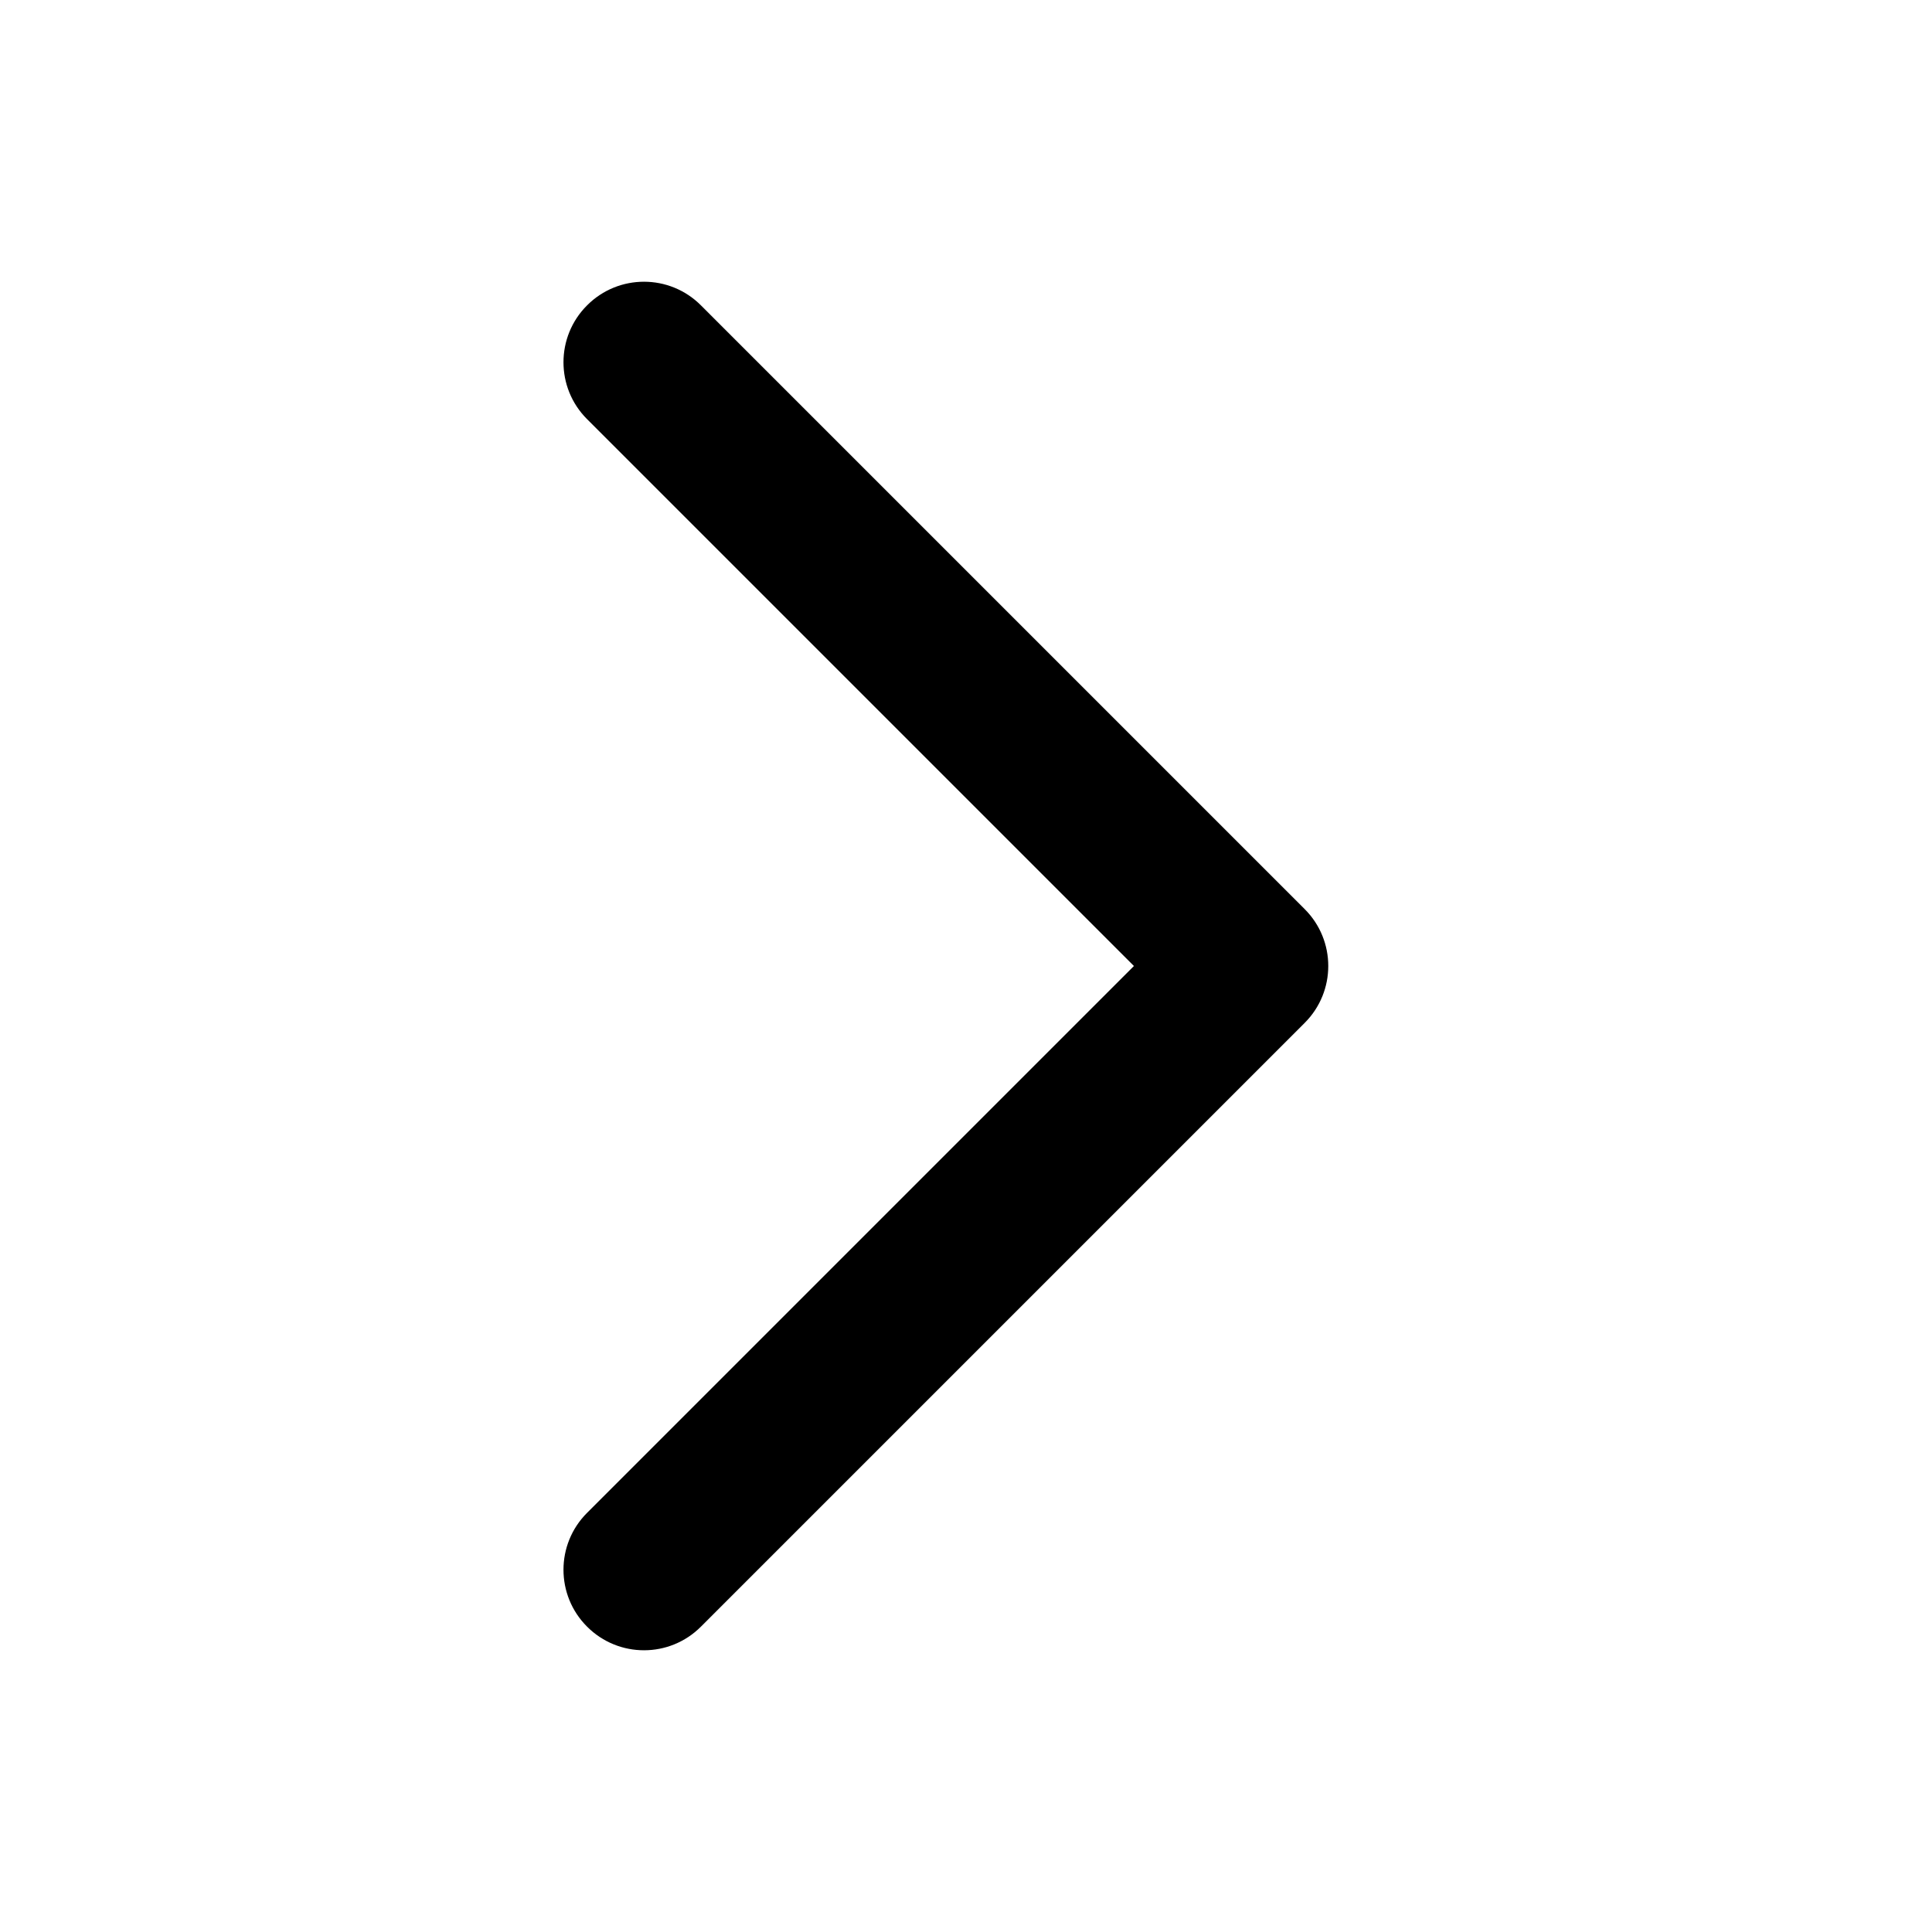
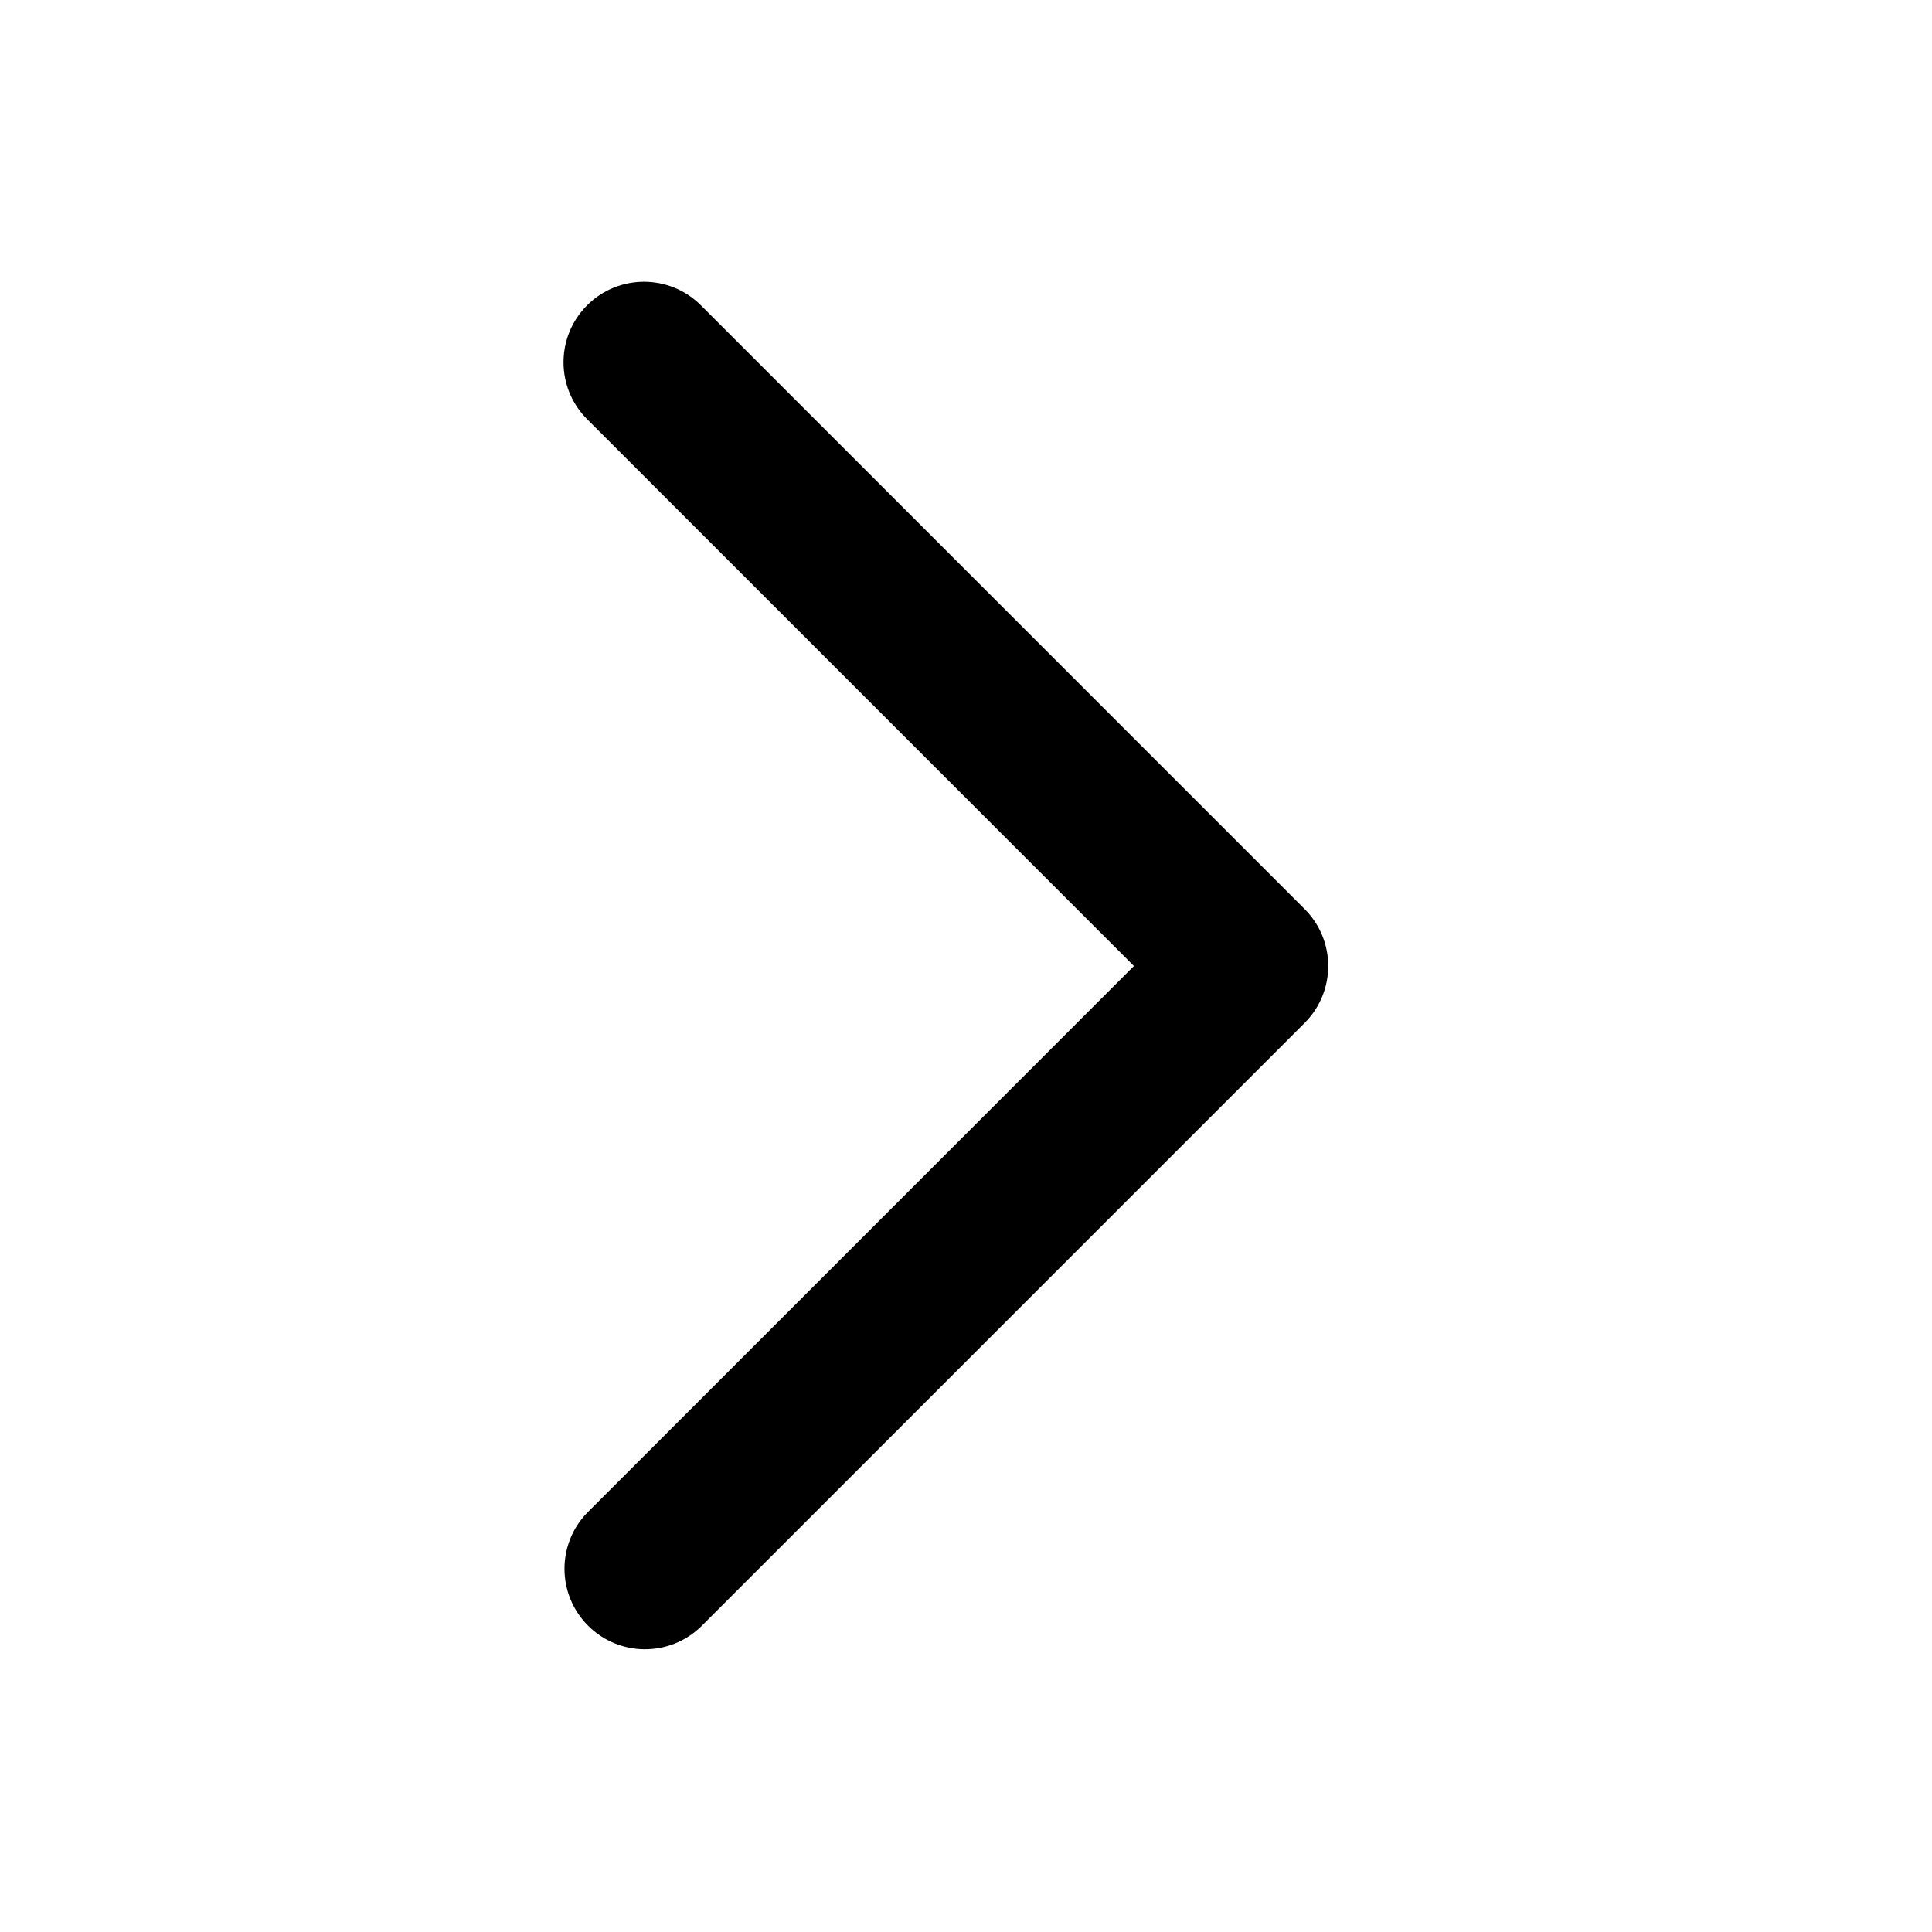
- <svg xmlns="http://www.w3.org/2000/svg" width="24" height="24" viewBox="0 0 24 24" fill="none">
-   <path fill-rule="evenodd" clip-rule="evenodd" d="M7.293 3.793C7.683 3.402 8.317 3.402 8.707 3.793L16.207 11.293C16.598 11.683 16.598 12.317 16.207 12.707L8.707 20.207C8.317 20.598 7.683 20.598 7.293 20.207C6.902 19.817 6.902 19.183 7.293 18.793L14.086 12L7.293 5.207C6.902 4.817 6.902 4.183 7.293 3.793Z" fill="currentColor" />
+ <svg xmlns="http://www.w3.org/2000/svg" width="24" height="24" fill="none">
+   <path fill-rule="evenodd" clip-rule="evenodd" d="M7.293 3.793a1 1 0 0 1 1.414 0l7.5 7.5a1 1 0 0 1 0 1.414l-7.5 7.5a1 1 0 0 1-1.414-1.414L14.086 12 7.293 5.207a1 1 0 0 1 0-1.414Z" fill="currentColor" />
</svg>
